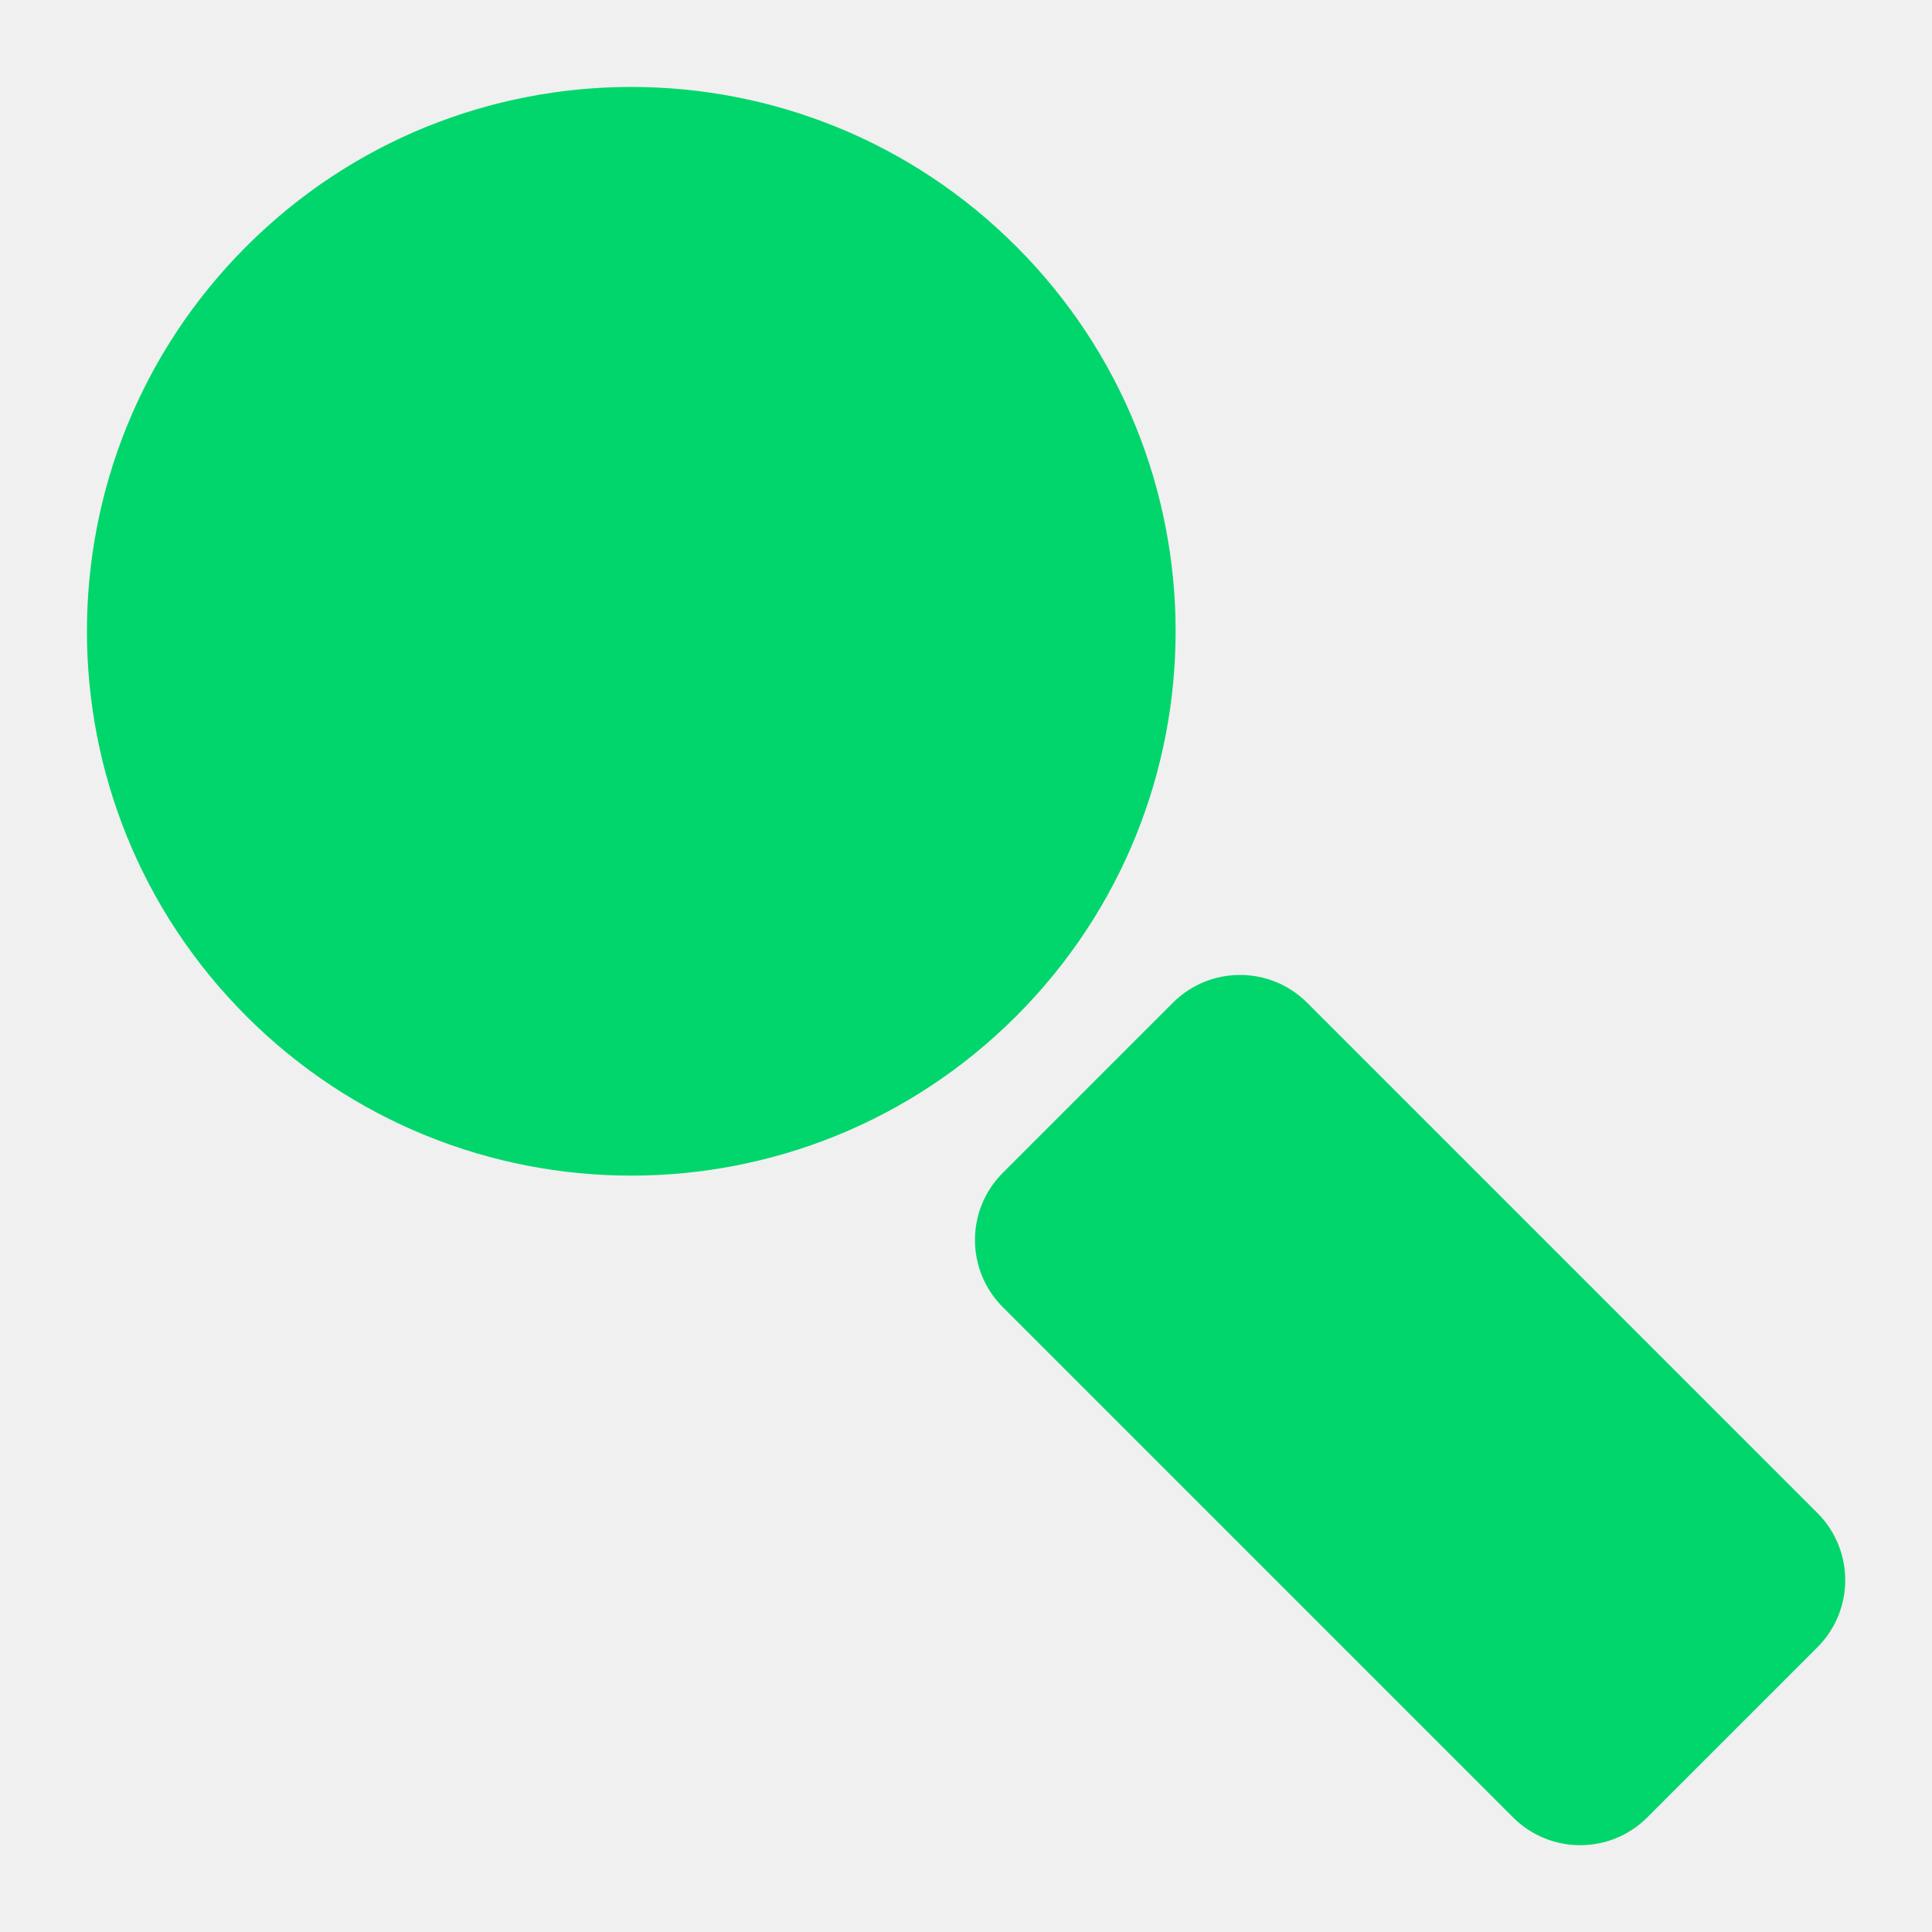
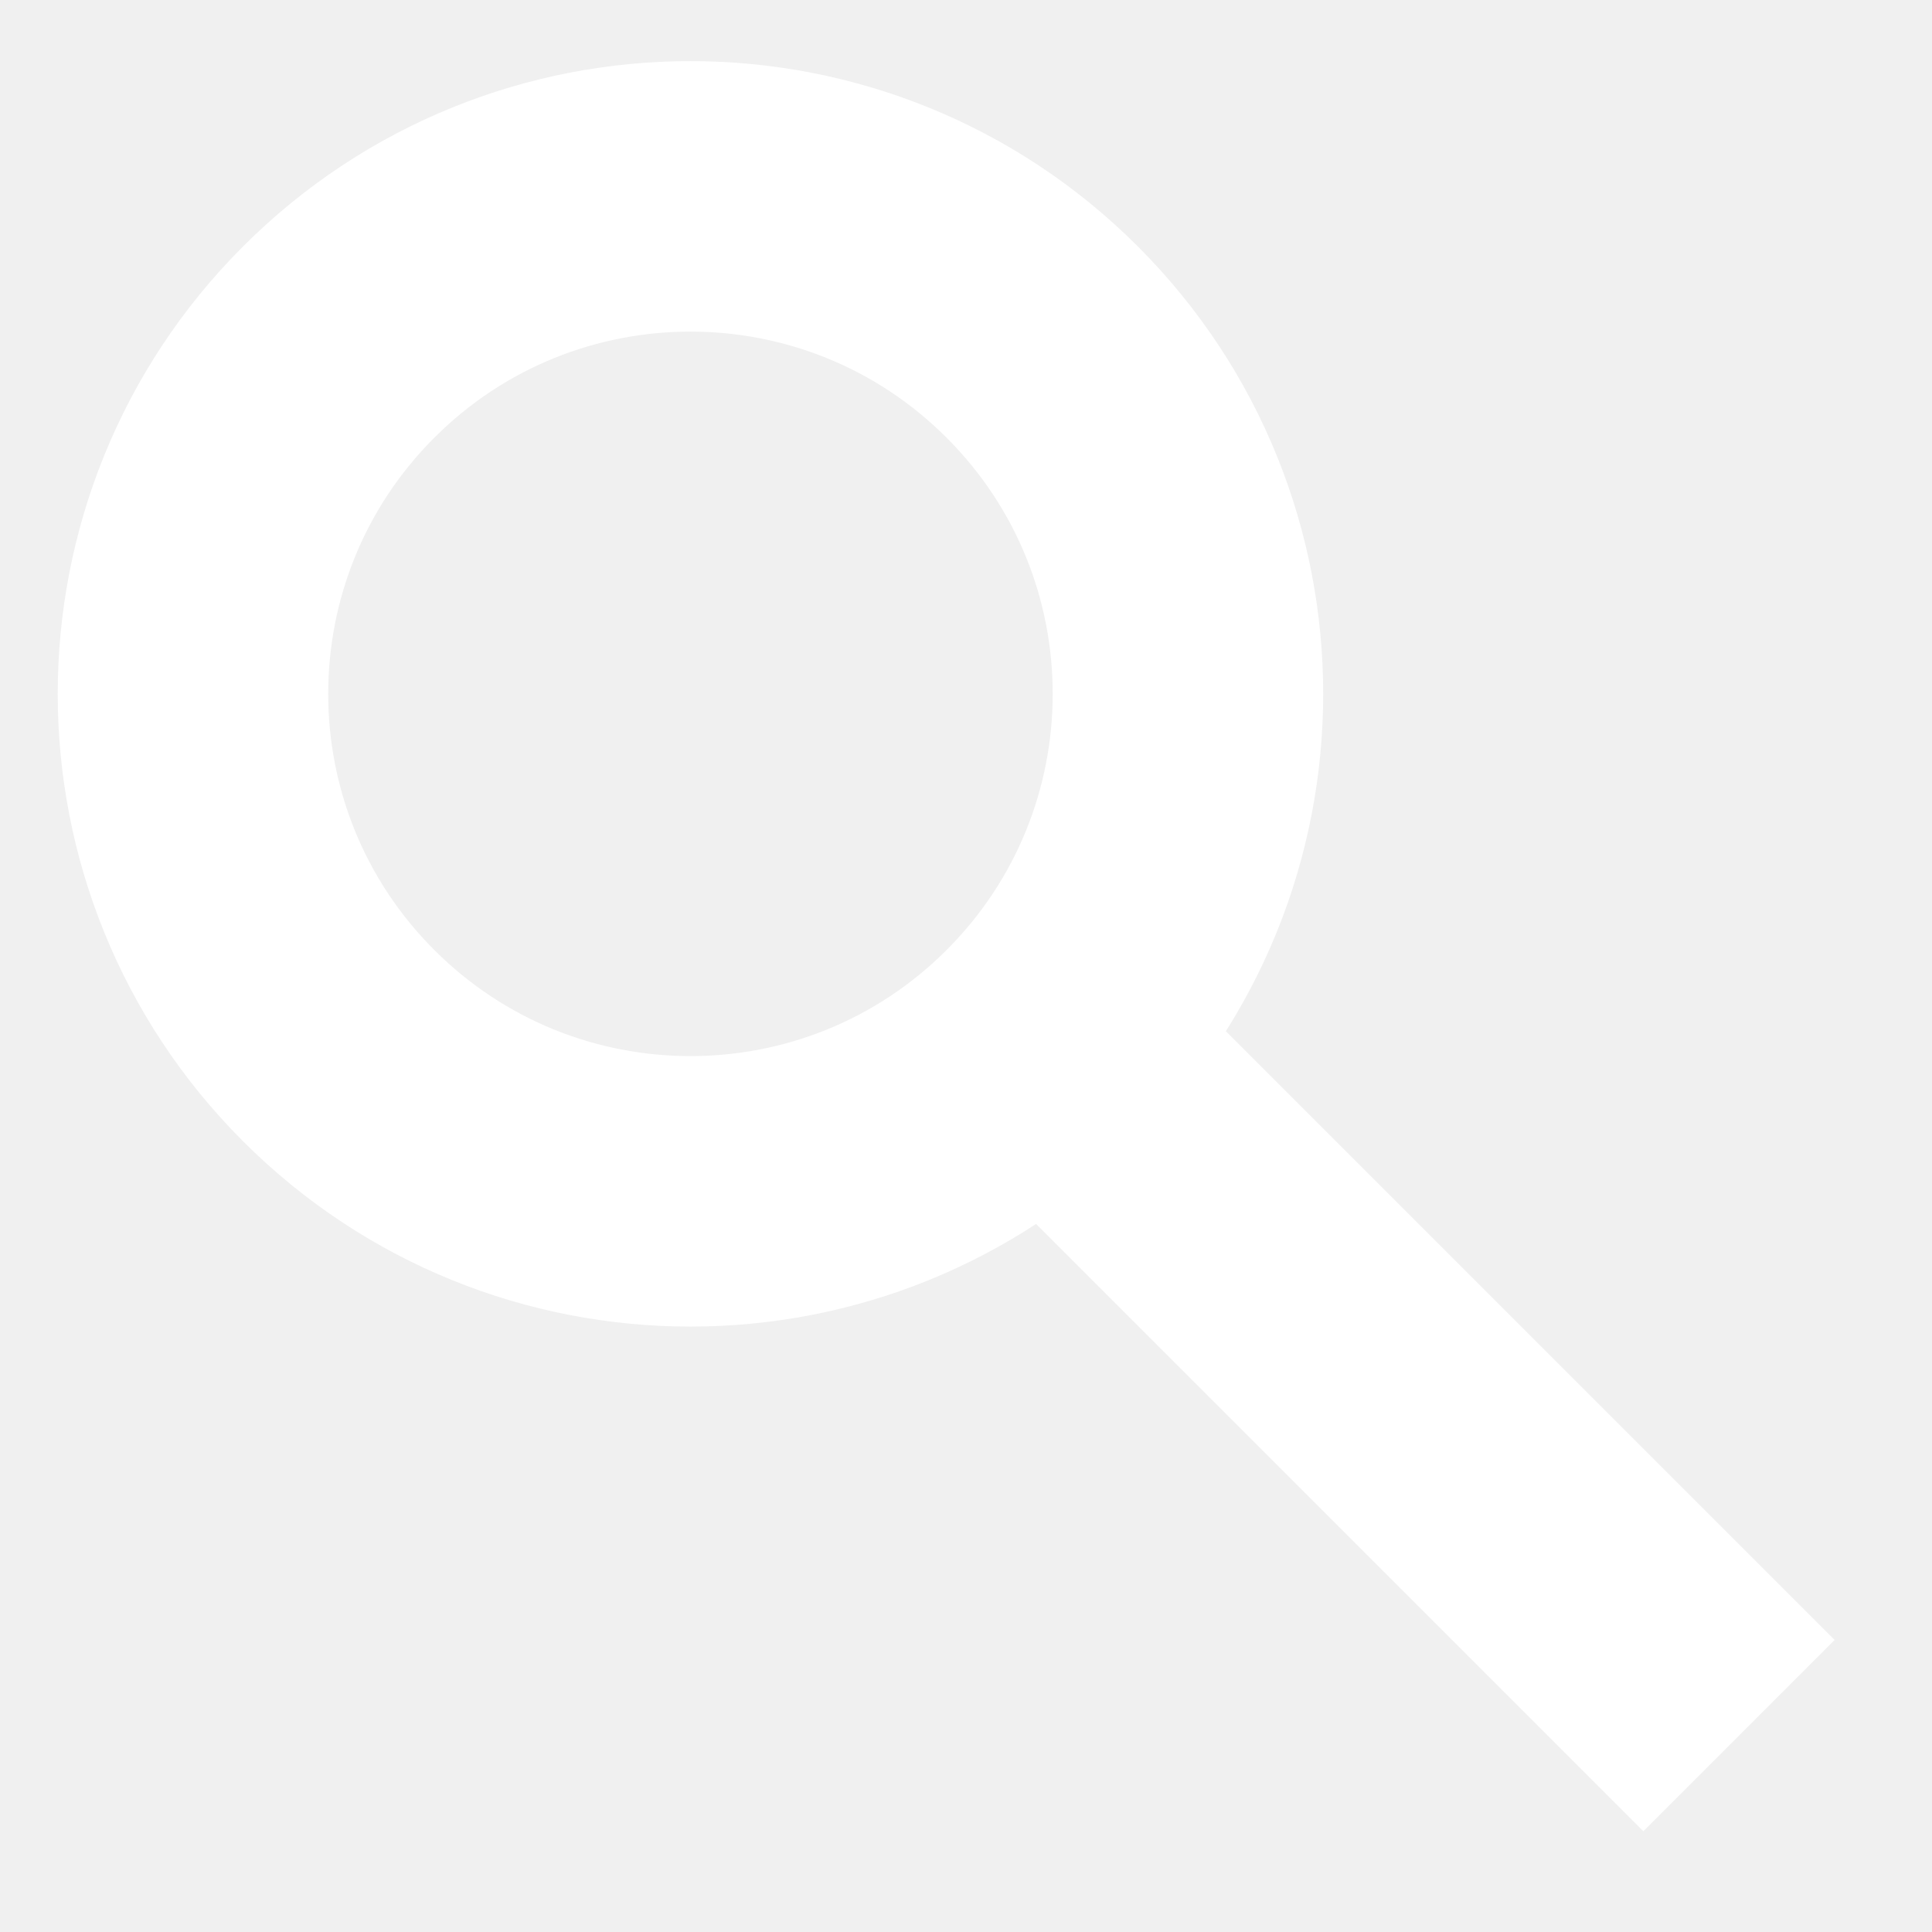
<svg xmlns="http://www.w3.org/2000/svg" id="Layer_1" data-name="Layer 1" viewBox="0 0 200 200">
  <defs>
-     <style>.cls-1{fill:#00d66c;}</style>
+     <style>.cls-1{fill:none;stroke:#fff;stroke-miterlimit:10;stroke-width:28px;}</style>
  </defs>
-   <circle class="cls-1" cx="65.35" cy="65.35" r="56.35" transform="translate(-27.07 65.35) rotate(-45)" />
-   <rect class="cls-1" x="123.69" y="98.79" width="44.56" height="94.36" rx="9.83" ry="9.83" transform="translate(-60.46 145.97) rotate(-45)" />
+   <circle class="cls-1" cx="71.48" cy="71.83" r="51.5" transform="translate(-29.86 71.58) rotate(-45)" />
+   <line class="cls-1" x1="108.25" y1="107.9" x2="180.02" y2="179.67" />
</svg>
